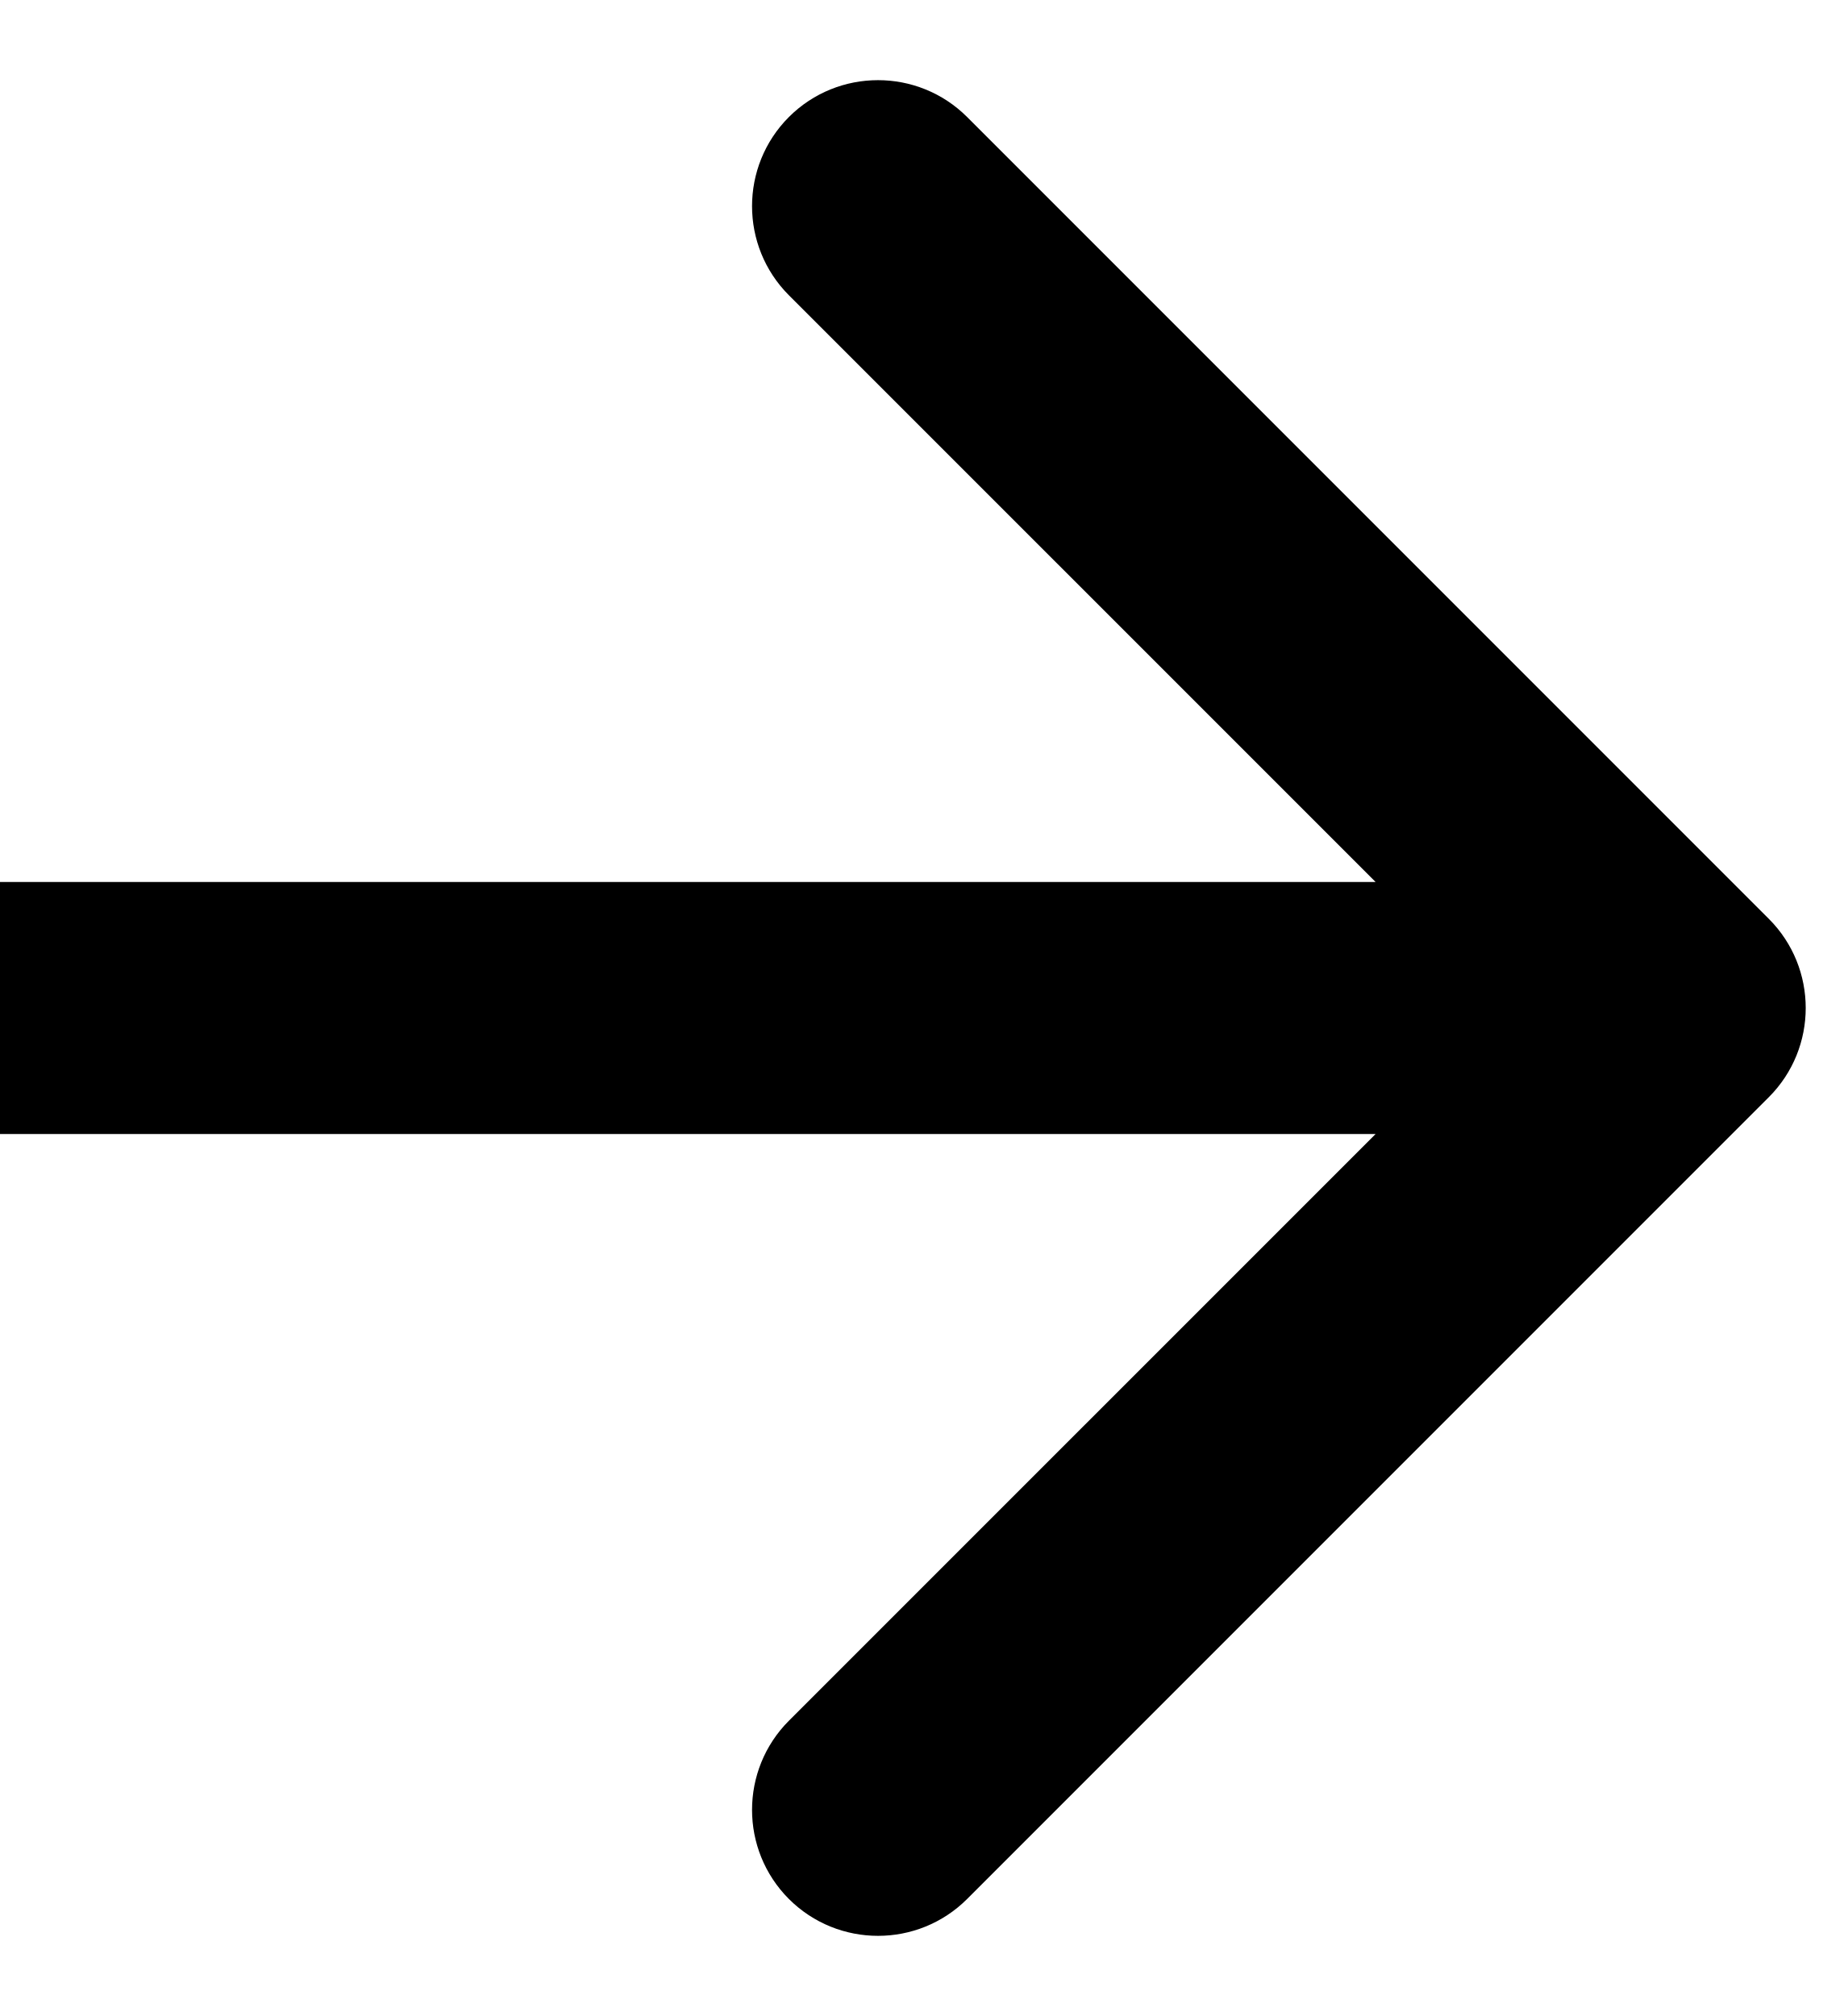
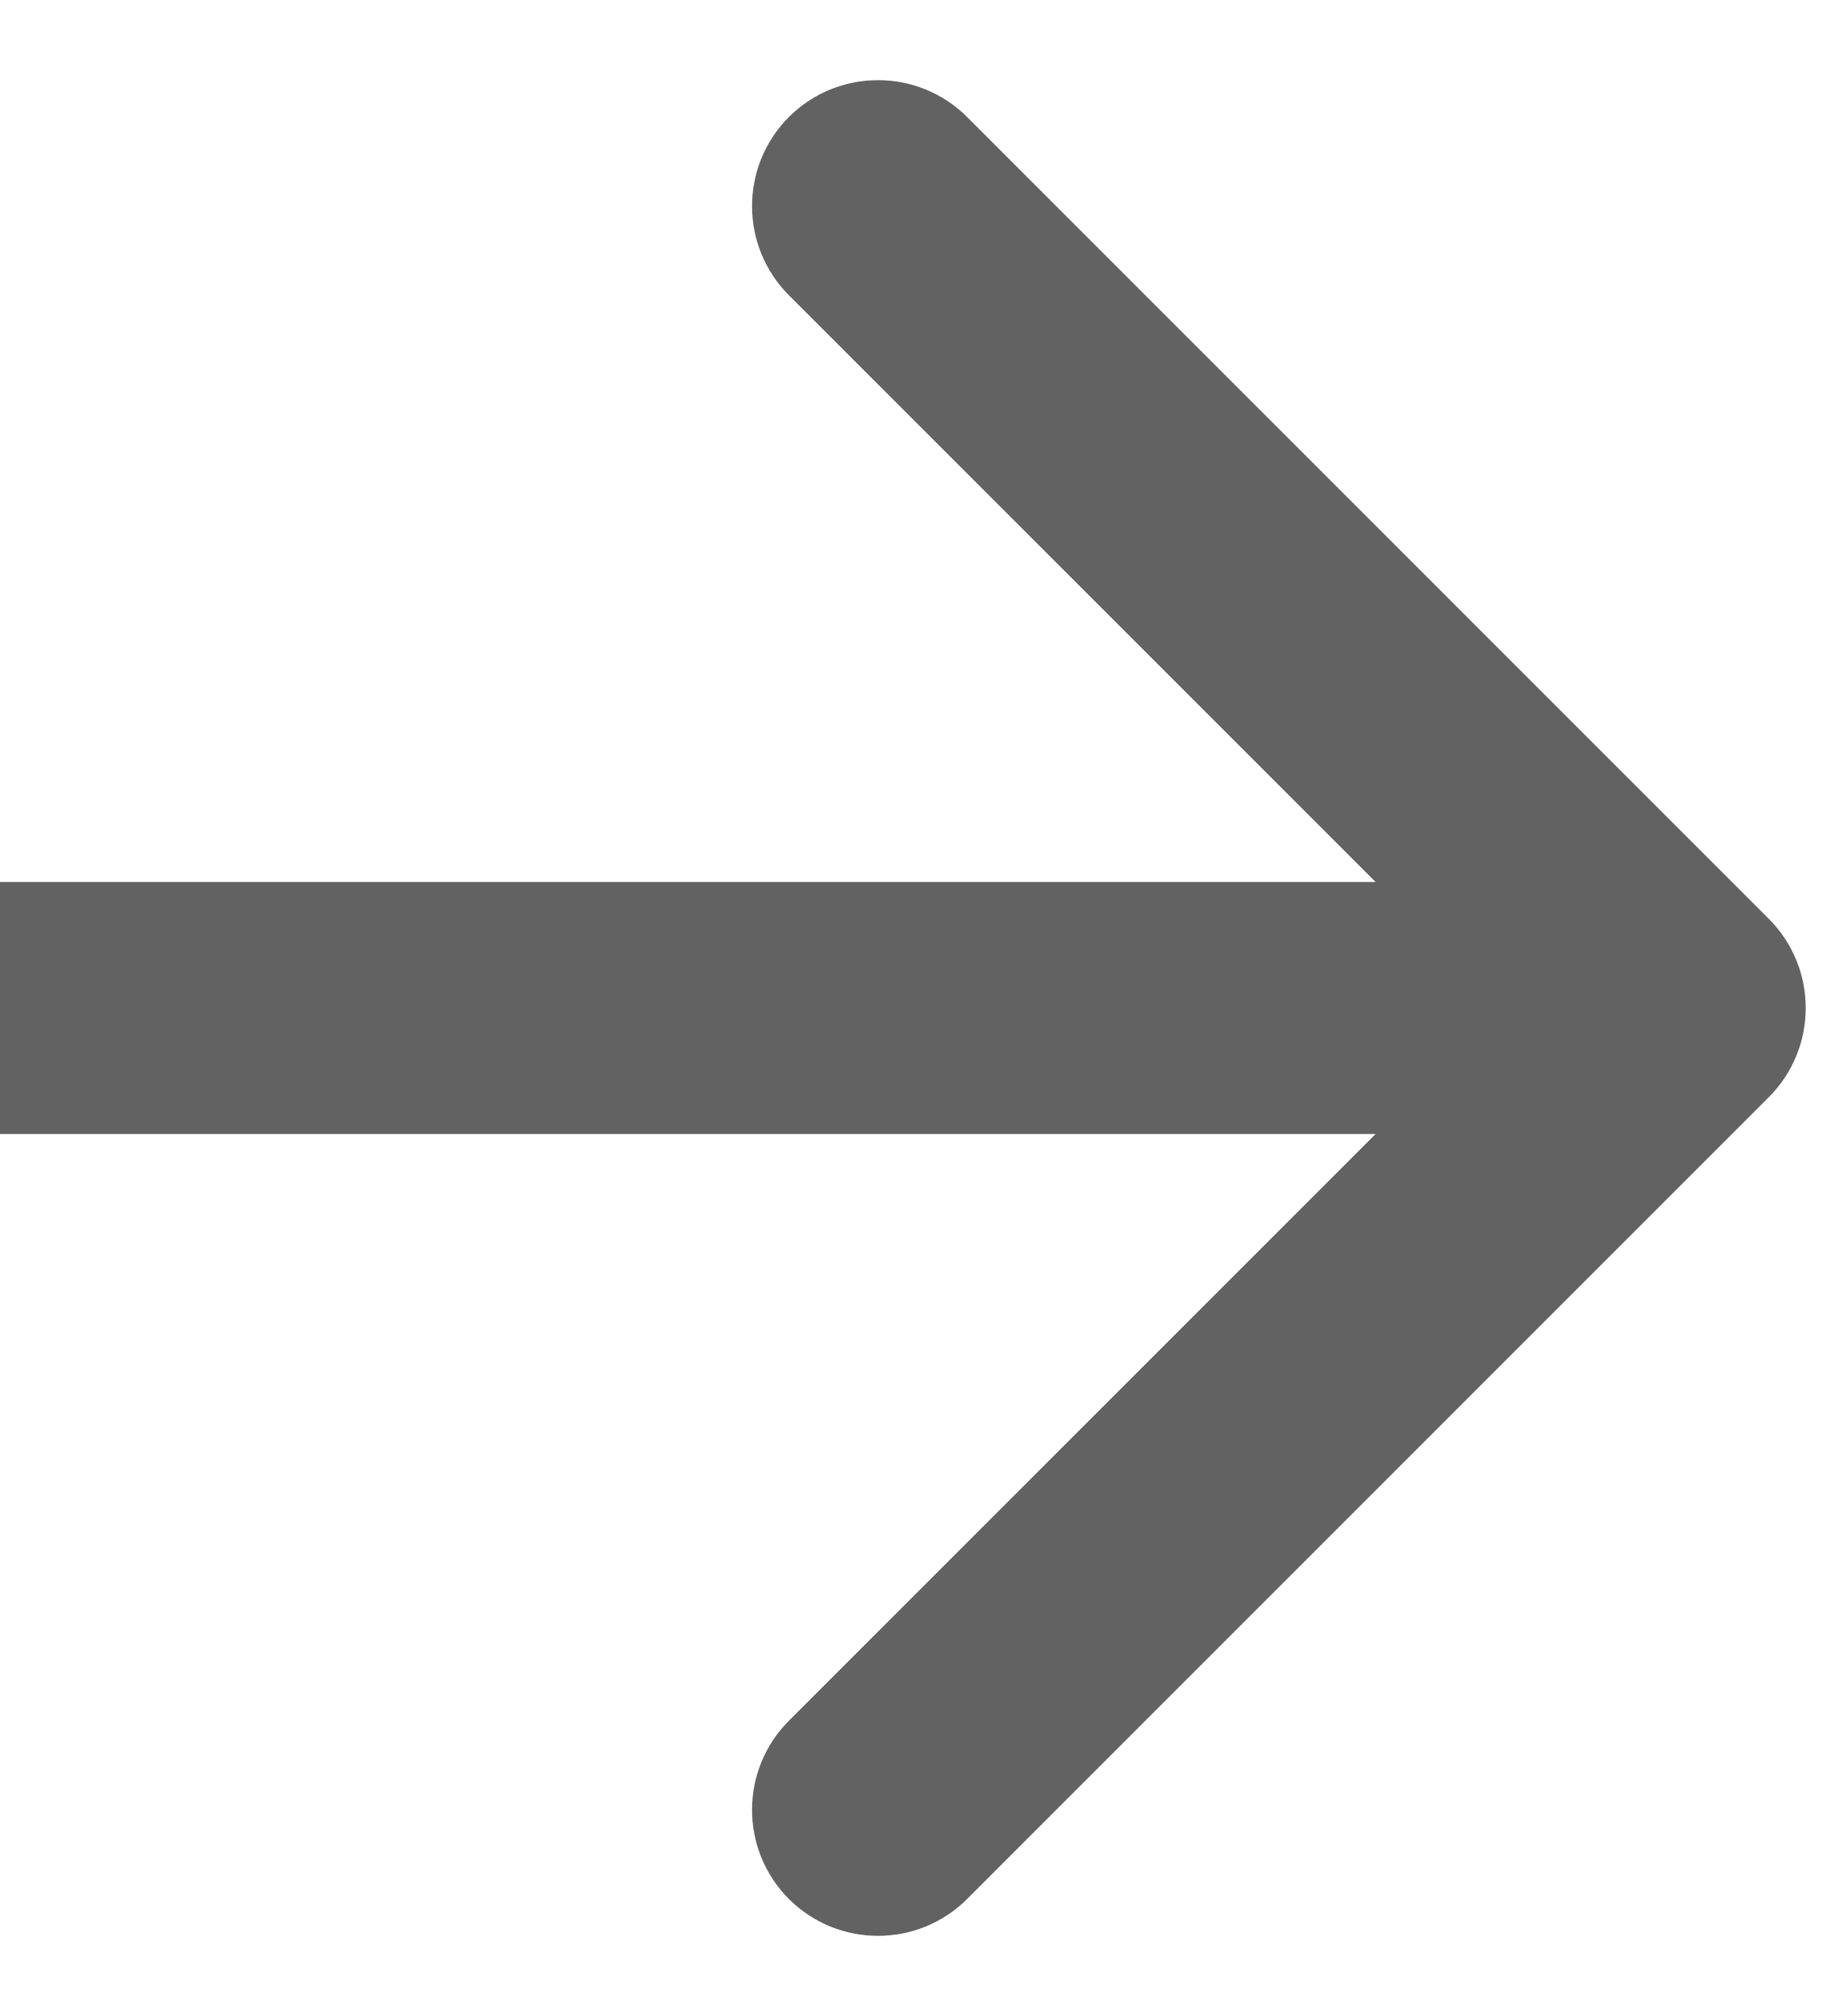
<svg xmlns="http://www.w3.org/2000/svg" width="22" height="24" viewBox="0 0 22 24" fill="none">
-   <path d="M21.061 13.061C21.646 12.475 21.646 11.525 21.061 10.939L11.515 1.393C10.929 0.808 9.979 0.808 9.393 1.393C8.808 1.979 8.808 2.929 9.393 3.515L17.879 12L9.393 20.485C8.808 21.071 8.808 22.021 9.393 22.607C9.979 23.192 10.929 23.192 11.515 22.607L21.061 13.061ZM0 13.5H20V10.5H0V13.5Z" fill="black" />
+   <path d="M21.061 13.061C21.646 12.475 21.646 11.525 21.061 10.939L11.515 1.393C10.929 0.808 9.979 0.808 9.393 1.393C8.808 1.979 8.808 2.929 9.393 3.515L17.879 12L9.393 20.485C8.808 21.071 8.808 22.021 9.393 22.607C9.979 23.192 10.929 23.192 11.515 22.607L21.061 13.061ZM0 13.5H20V10.5H0V13.5Z" fill="#626262" />
</svg>
